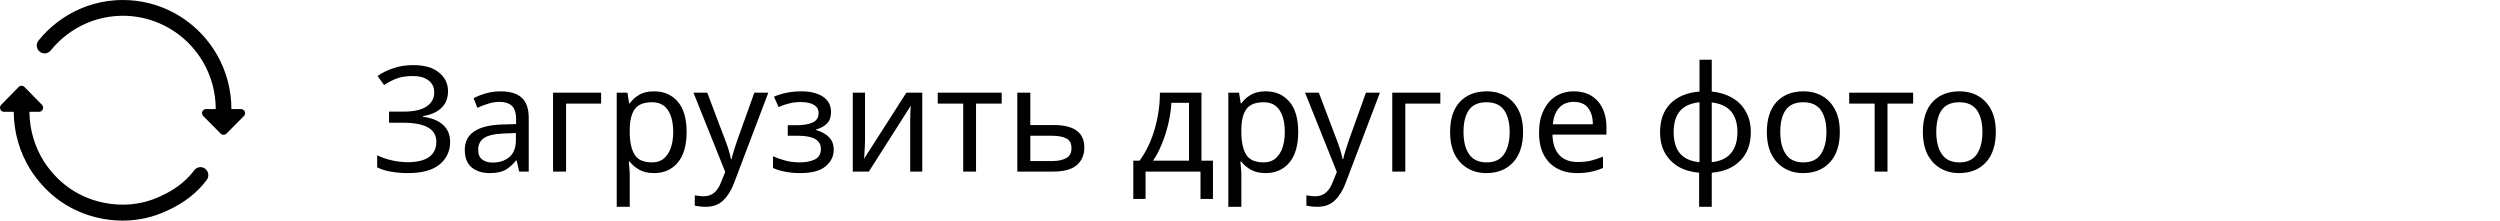
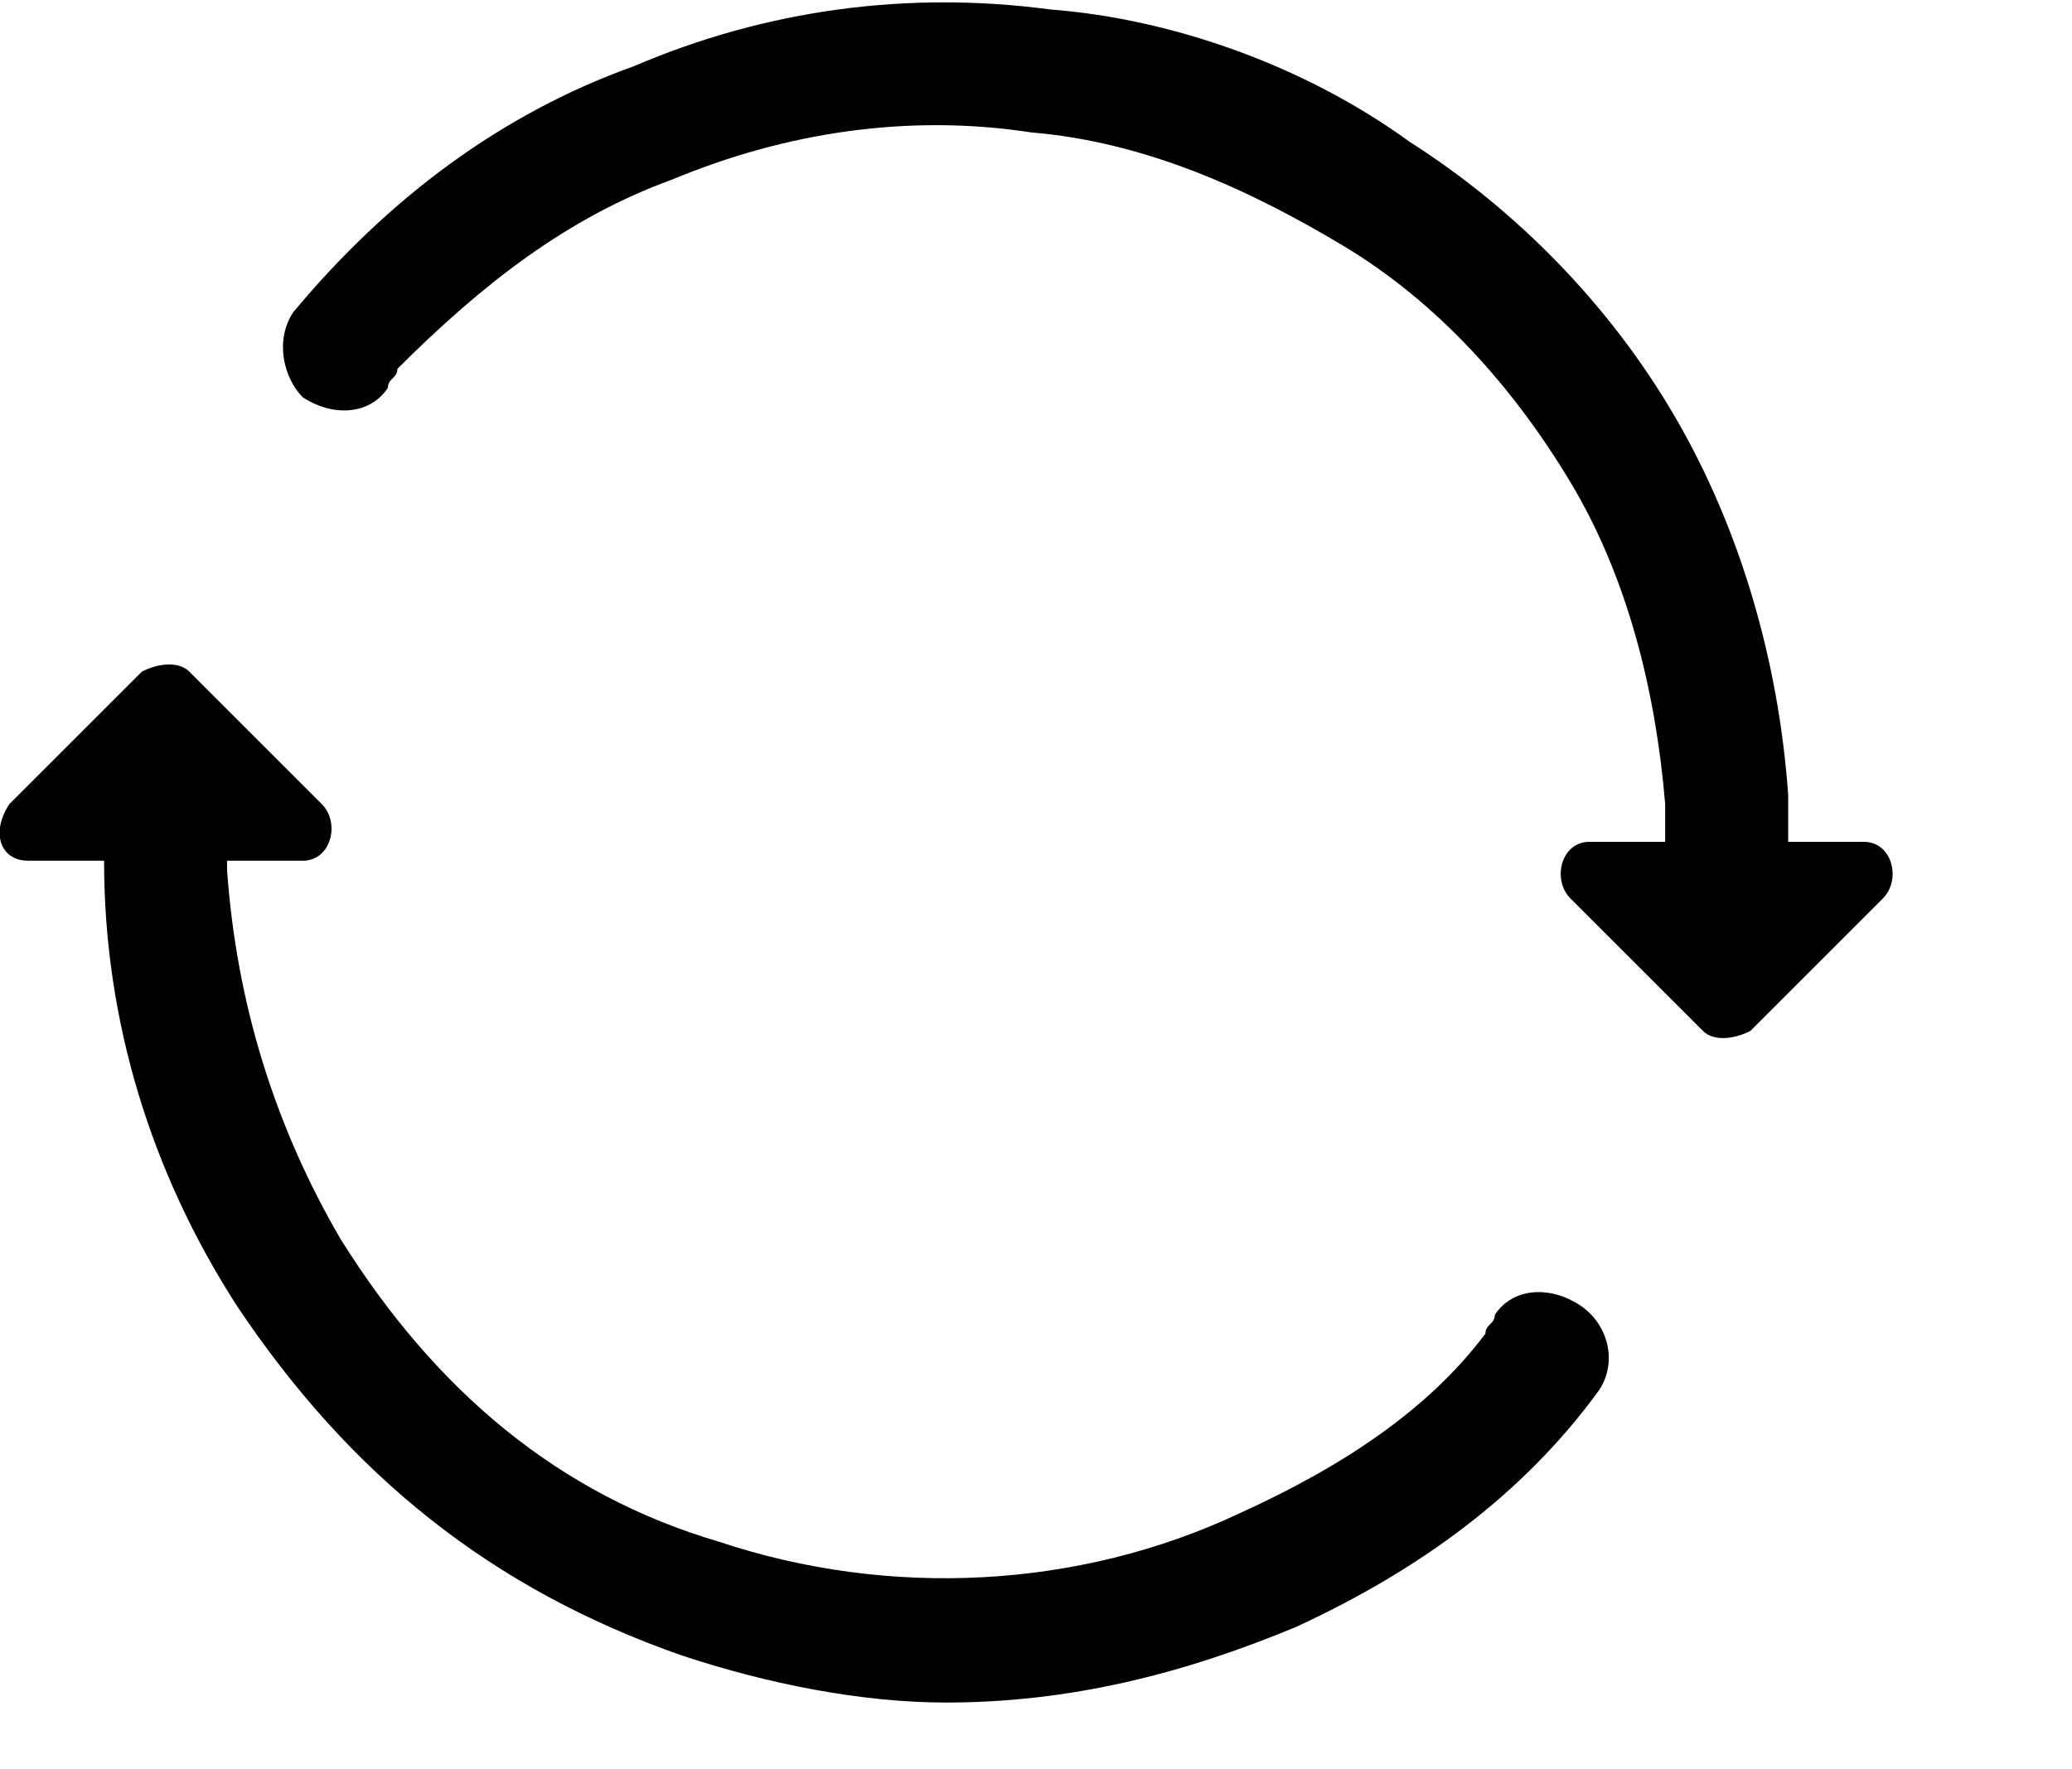
- <svg xmlns="http://www.w3.org/2000/svg" width="204" height="18">
-   <g fill-rule="evenodd">
-     <text font-family="TransgenderGrotesque-Book, Transgender Grotesque" font-size="12" font-style="expanded" font-weight="300">
-       <tspan x="30.324" y="14">Загрузить другое фото</tspan>
-     </text>
-     <path d="M16.747 13.77a.634.634 0 0 0-.898.125c-.04.055-.083.109-.126.162-.643.799-1.508 1.447-2.576 1.929a.522.522 0 0 0-.016.007c-1.685.817-3.657.929-5.548.316-1.66-.55-3.012-1.612-4.016-3.159a7.701 7.701 0 0 1-1.164-3.925l-.001-.102h.786c.295 0 .443-.363.234-.575l-1.427-1.45a.328.328 0 0 0-.47 0L.099 8.549c-.21.212-.061.575.234.575h.787a8.99 8.99 0 0 0 1.366 4.723l.008.013c1.168 1.803 2.747 3.044 4.697 3.688a9.16 9.16 0 0 0 2.823.453 8.394 8.394 0 0 0 3.662-.829c1.335-.604 2.41-1.441 3.194-2.49a.657.657 0 0 0-.122-.91zm2.921-4.869h-.785a8.951 8.951 0 0 0-1.206-4.486 8.966 8.966 0 0 0-2.754-2.932A8.83 8.83 0 0 0 11.102.065a8.841 8.841 0 0 0-4.44.602 8.9 8.9 0 0 0-3.52 2.641.645.645 0 0 0 .095.905c.275.223.677.18.9-.096a7.663 7.663 0 0 1 3.011-2.26 7.55 7.55 0 0 1 7.067.698 7.676 7.676 0 0 1 2.359 2.51 7.654 7.654 0 0 1 1.03 3.836h-.785a.333.333 0 0 0-.234.569l1.425 1.432a.33.33 0 0 0 .468 0l1.424-1.432a.333.333 0 0 0-.234-.569z" fill-rule="nonzero" />
-   </g>
+ <svg xmlns="http://www.w3.org/2000/svg" viewBox="0 0 21.9 18.7">
+   <path d="M16.7 13.8c-.3-.2-.7-.2-.9.1 0 .1-.1.1-.1.2-.6.8-1.5 1.4-2.6 1.9-1.7.8-3.7.9-5.5.3-1.7-.5-3-1.6-4-3.2-.7-1.2-1.1-2.5-1.2-3.9v-.1h.8c.3 0 .4-.4.2-.6L2 7.1c-.1-.1-.3-.1-.5 0L.1 8.5c-.2.3-.1.6.2.6h.8c0 1.7.5 3.3 1.4 4.7 1.2 1.8 2.7 3 4.7 3.7.9.3 1.9.5 2.8.5 1.3 0 2.5-.3 3.7-.8 1.3-.6 2.4-1.4 3.2-2.5.2-.3.1-.7-.2-.9zm3-4.9h-.8v-.5c-.1-1.4-.5-2.8-1.2-4-.7-1.2-1.7-2.2-2.8-2.9C13.8.7 12.4.2 11.1.1c-1.5-.2-3 0-4.4.6-1.4.5-2.6 1.4-3.6 2.6-.2.3-.1.7.1.9.3.2.7.2.9-.1 0-.1.1-.1.1-.2.9-.9 1.8-1.6 2.9-2 1.2-.5 2.5-.7 3.8-.5 1.2.1 2.3.6 3.3 1.2s1.8 1.5 2.4 2.5c.6 1 .9 2.2 1 3.4v.4h-.8c-.3 0-.4.4-.2.6l1.4 1.4c.1.1.3.1.5 0l1.4-1.4c.2-.2.1-.6-.2-.6z" />
</svg>
